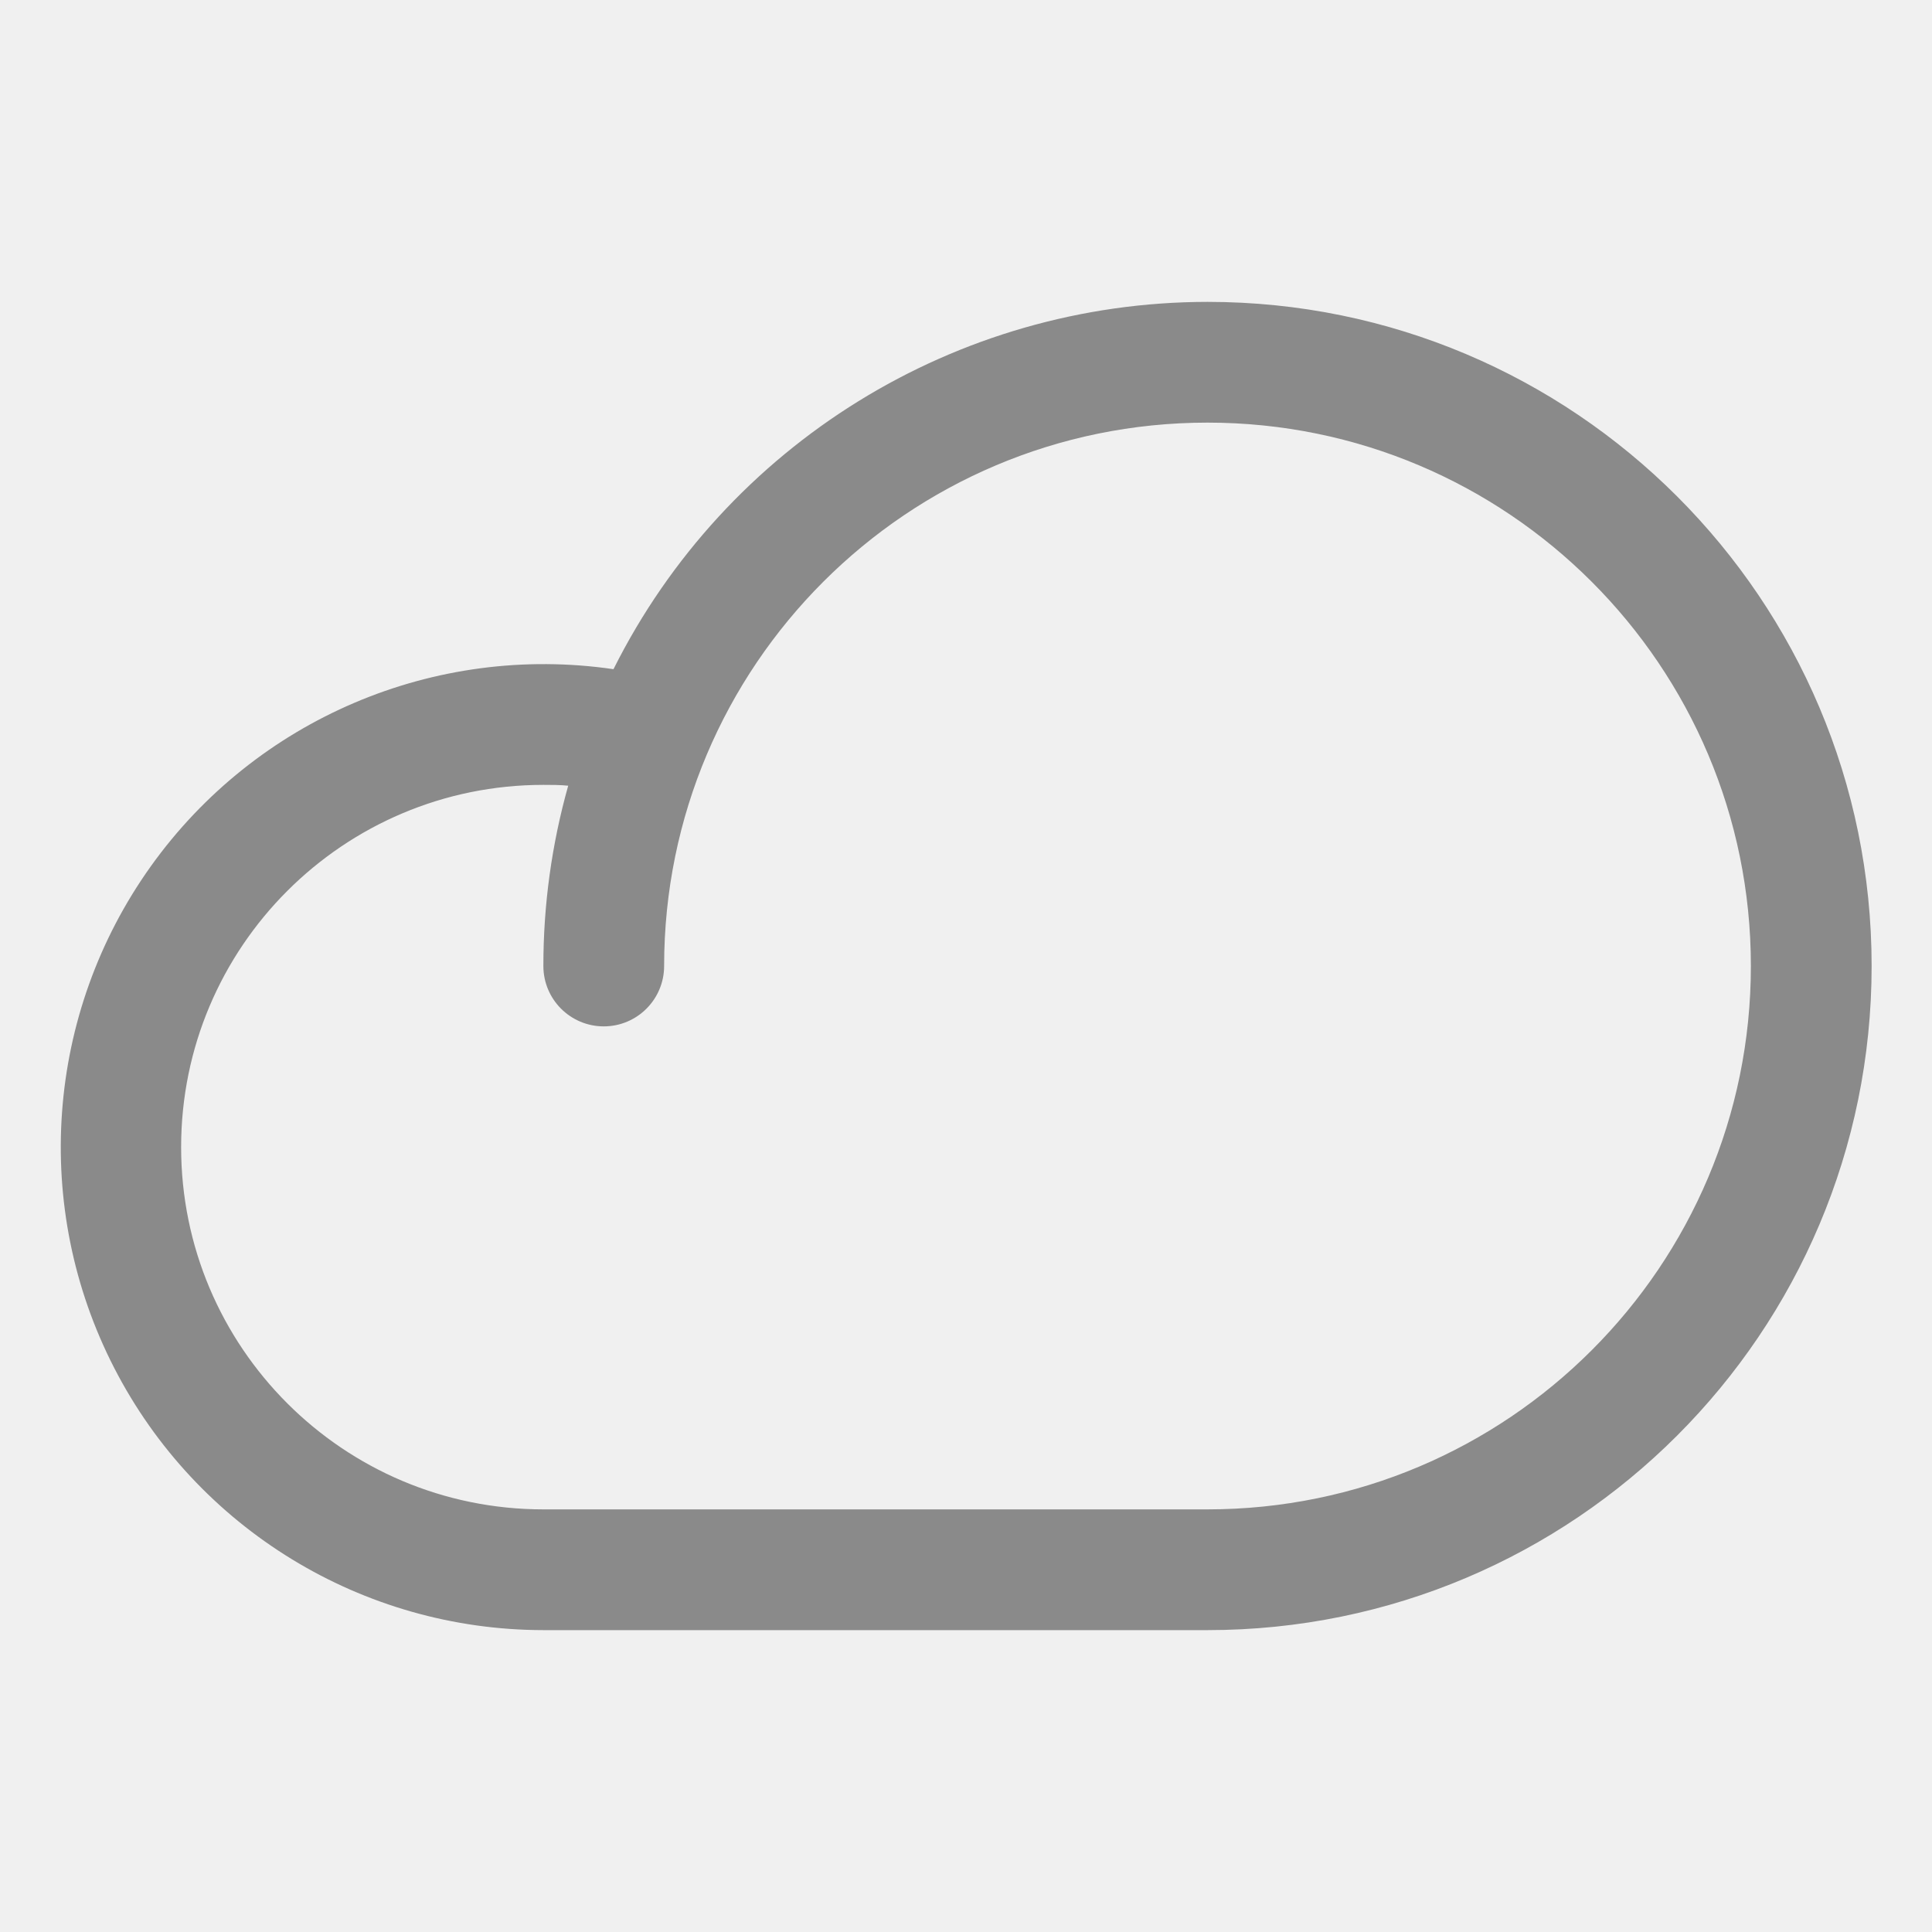
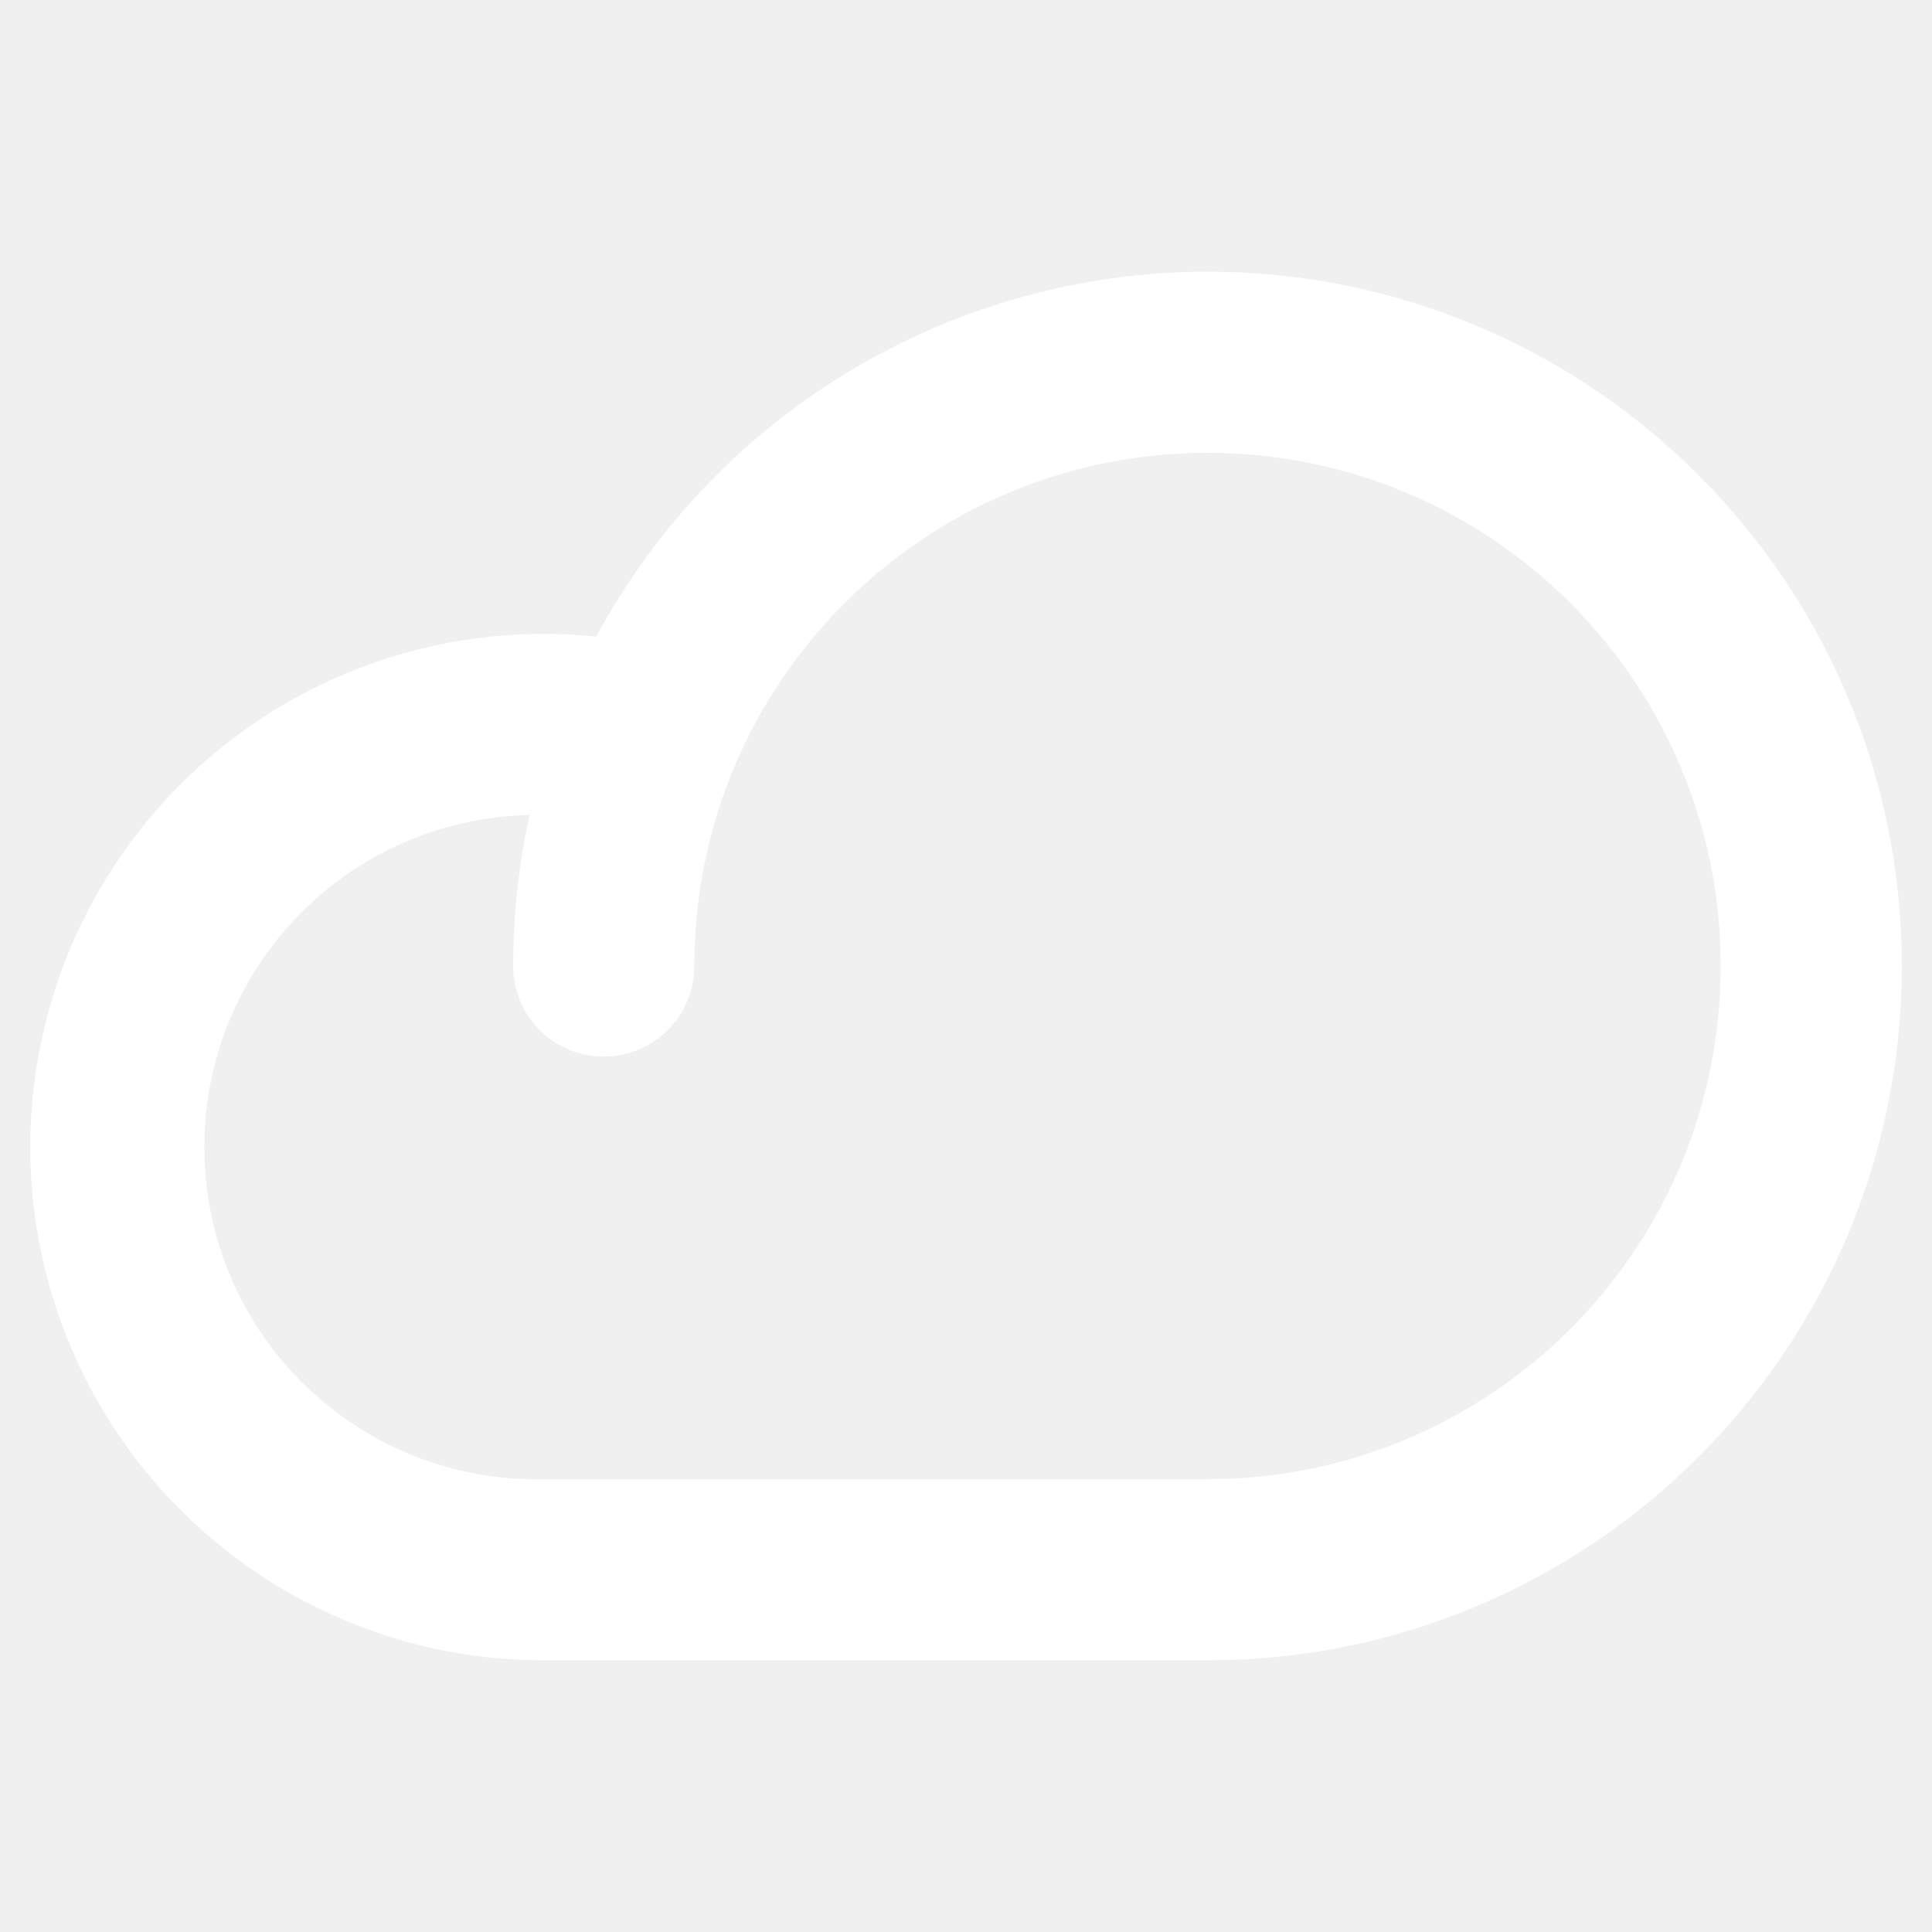
- <svg xmlns="http://www.w3.org/2000/svg" viewBox="0 0 256 256" fill="#8a8a8a">
-   <path d="M160,40A88.09,88.09,0,0,0,81.29,88.67,64,64,0,1,0,72,216h88a88,88,0,0,0,0-176Zm0,160H72a48,48,0,0,1,0-96c1.1,0,2.2,0,3.29.11A88,88,0,0,0,72,128a8,8,0,0,0,16,0,72,72,0,1,1,72,72Z" />
+ <svg xmlns="http://www.w3.org/2000/svg" viewBox="0 0 256 256" fill="#ffffff">
+   <path d="M160,36A92.09,92.09,0,0,0,79,84.36,68,68,0,1,0,72,220h88a92,92,0,0,0,0-184Zm0,160H72a44,44,0,0,1-1.82-88A91.86,91.86,0,0,0,68,128a12,12,0,0,0,24,0,68,68,0,1,1,68,68Z" />
</svg>
